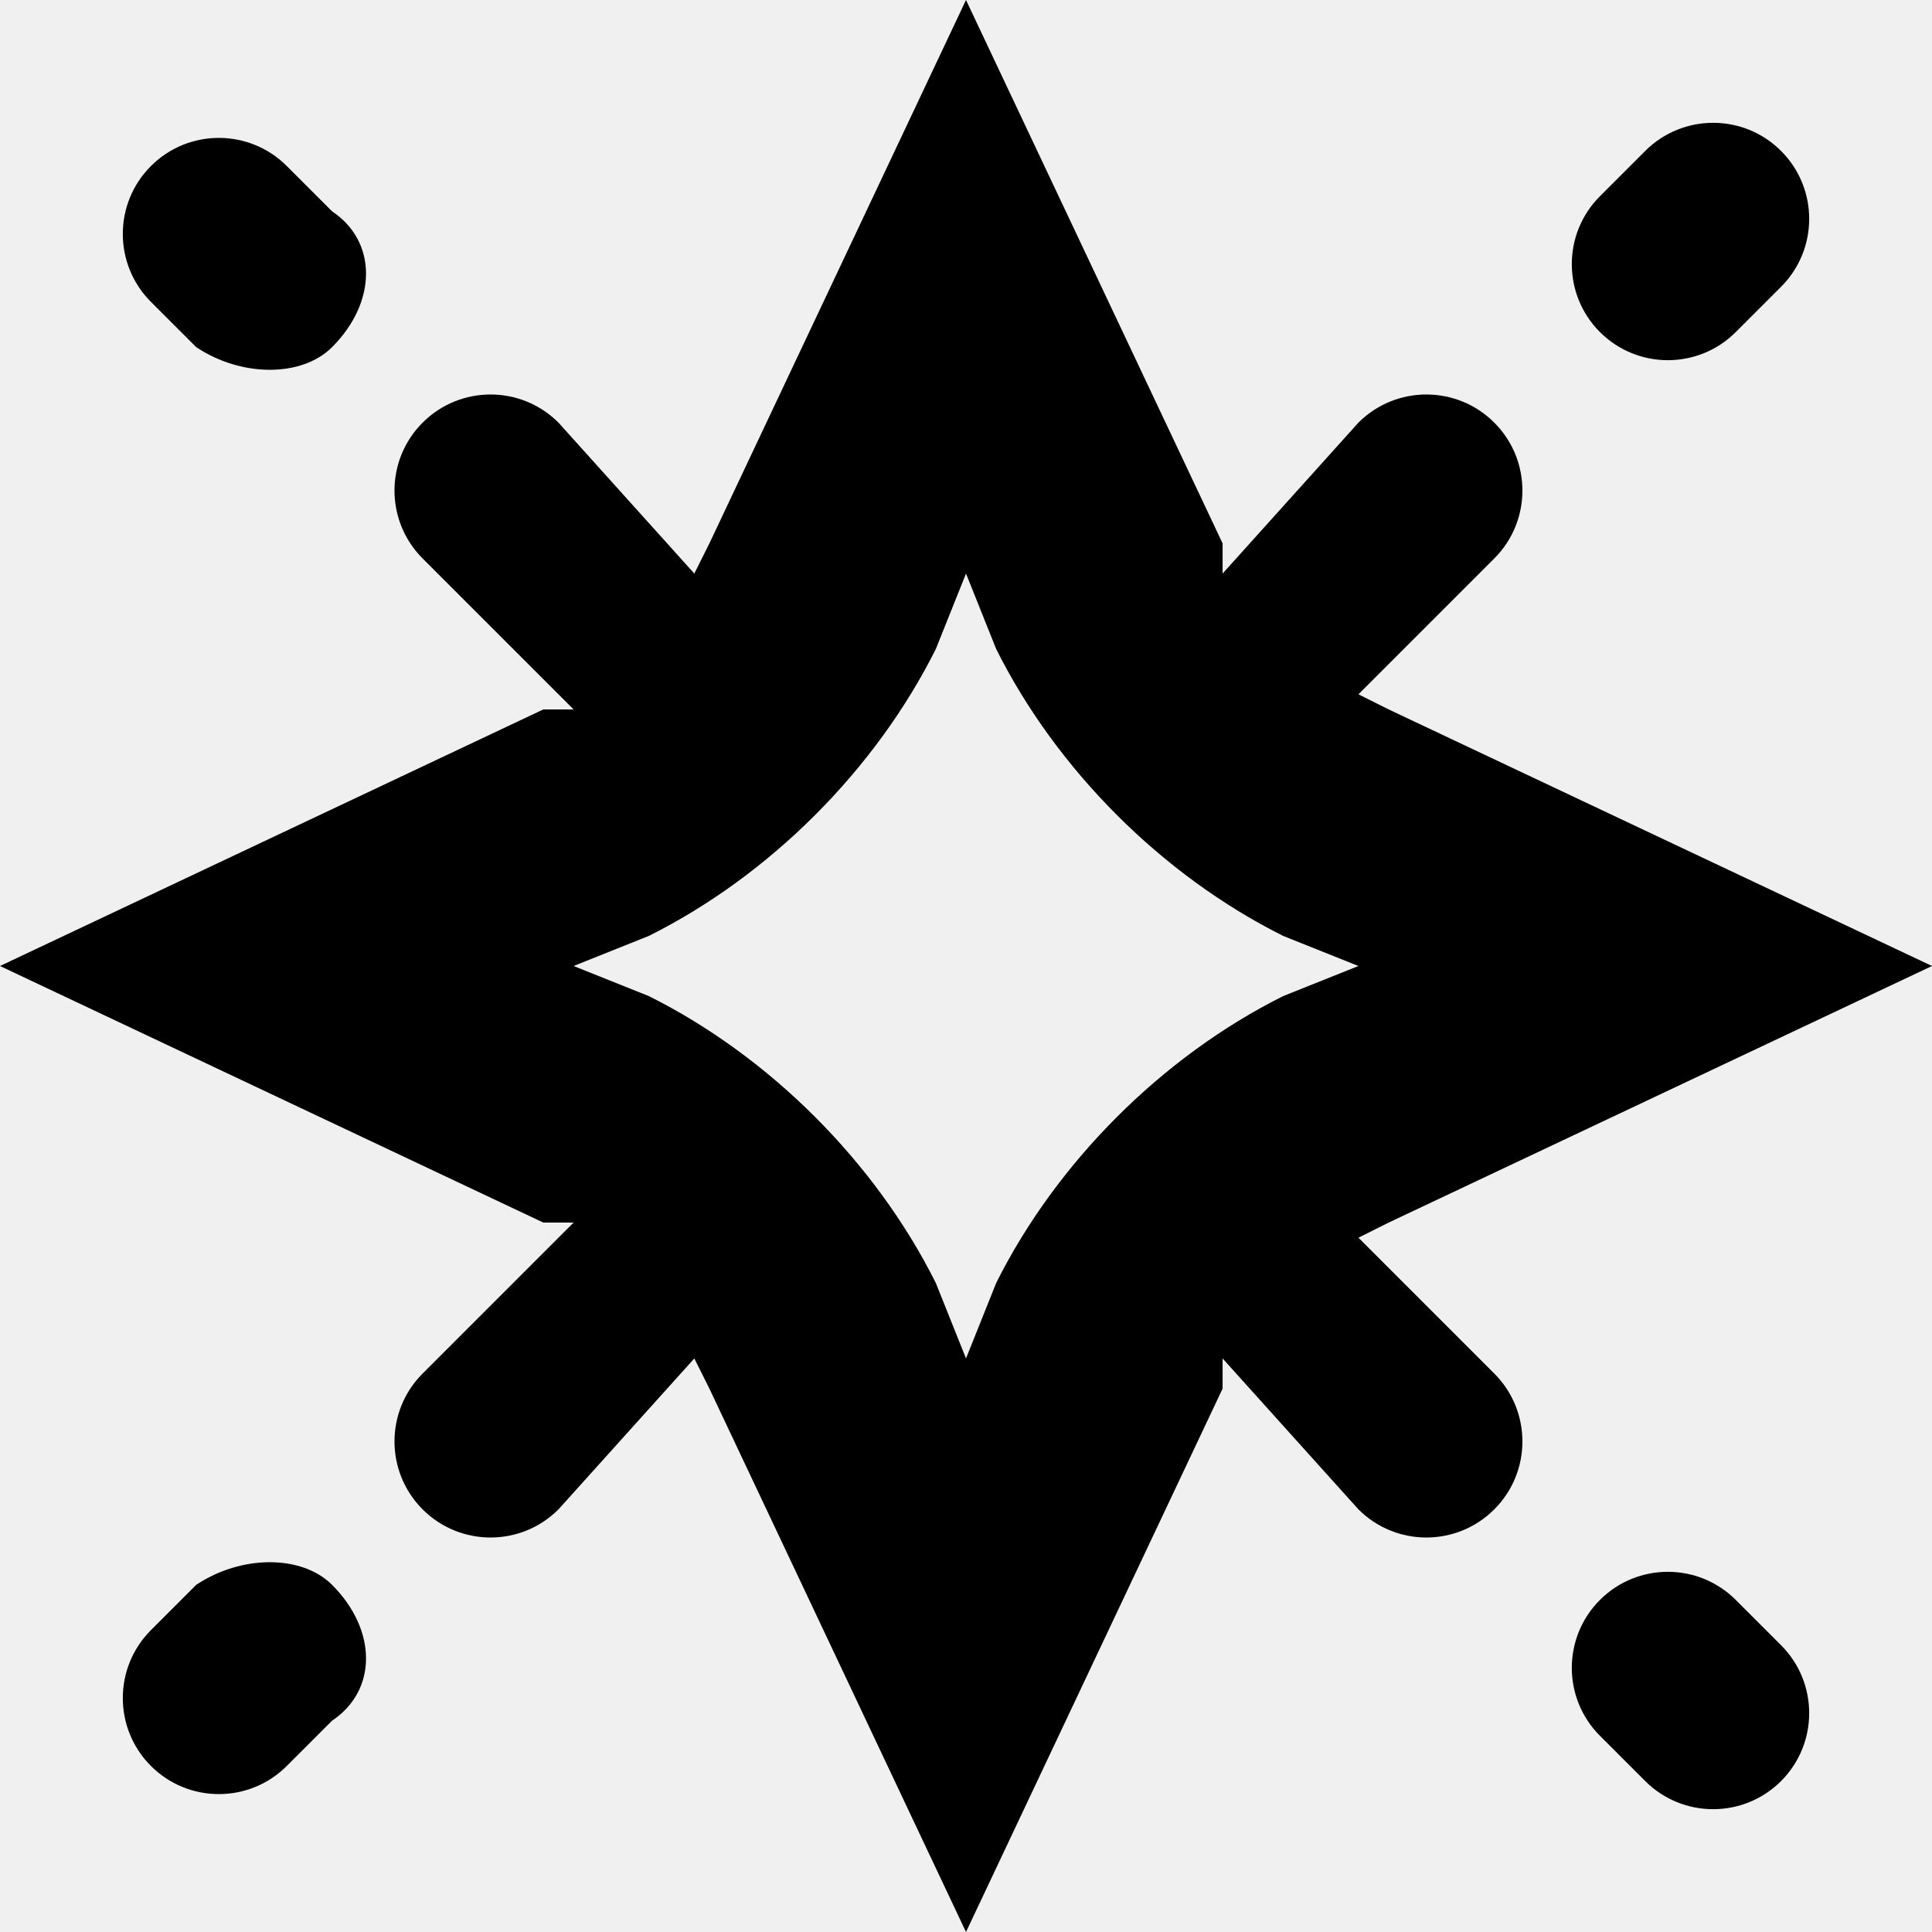
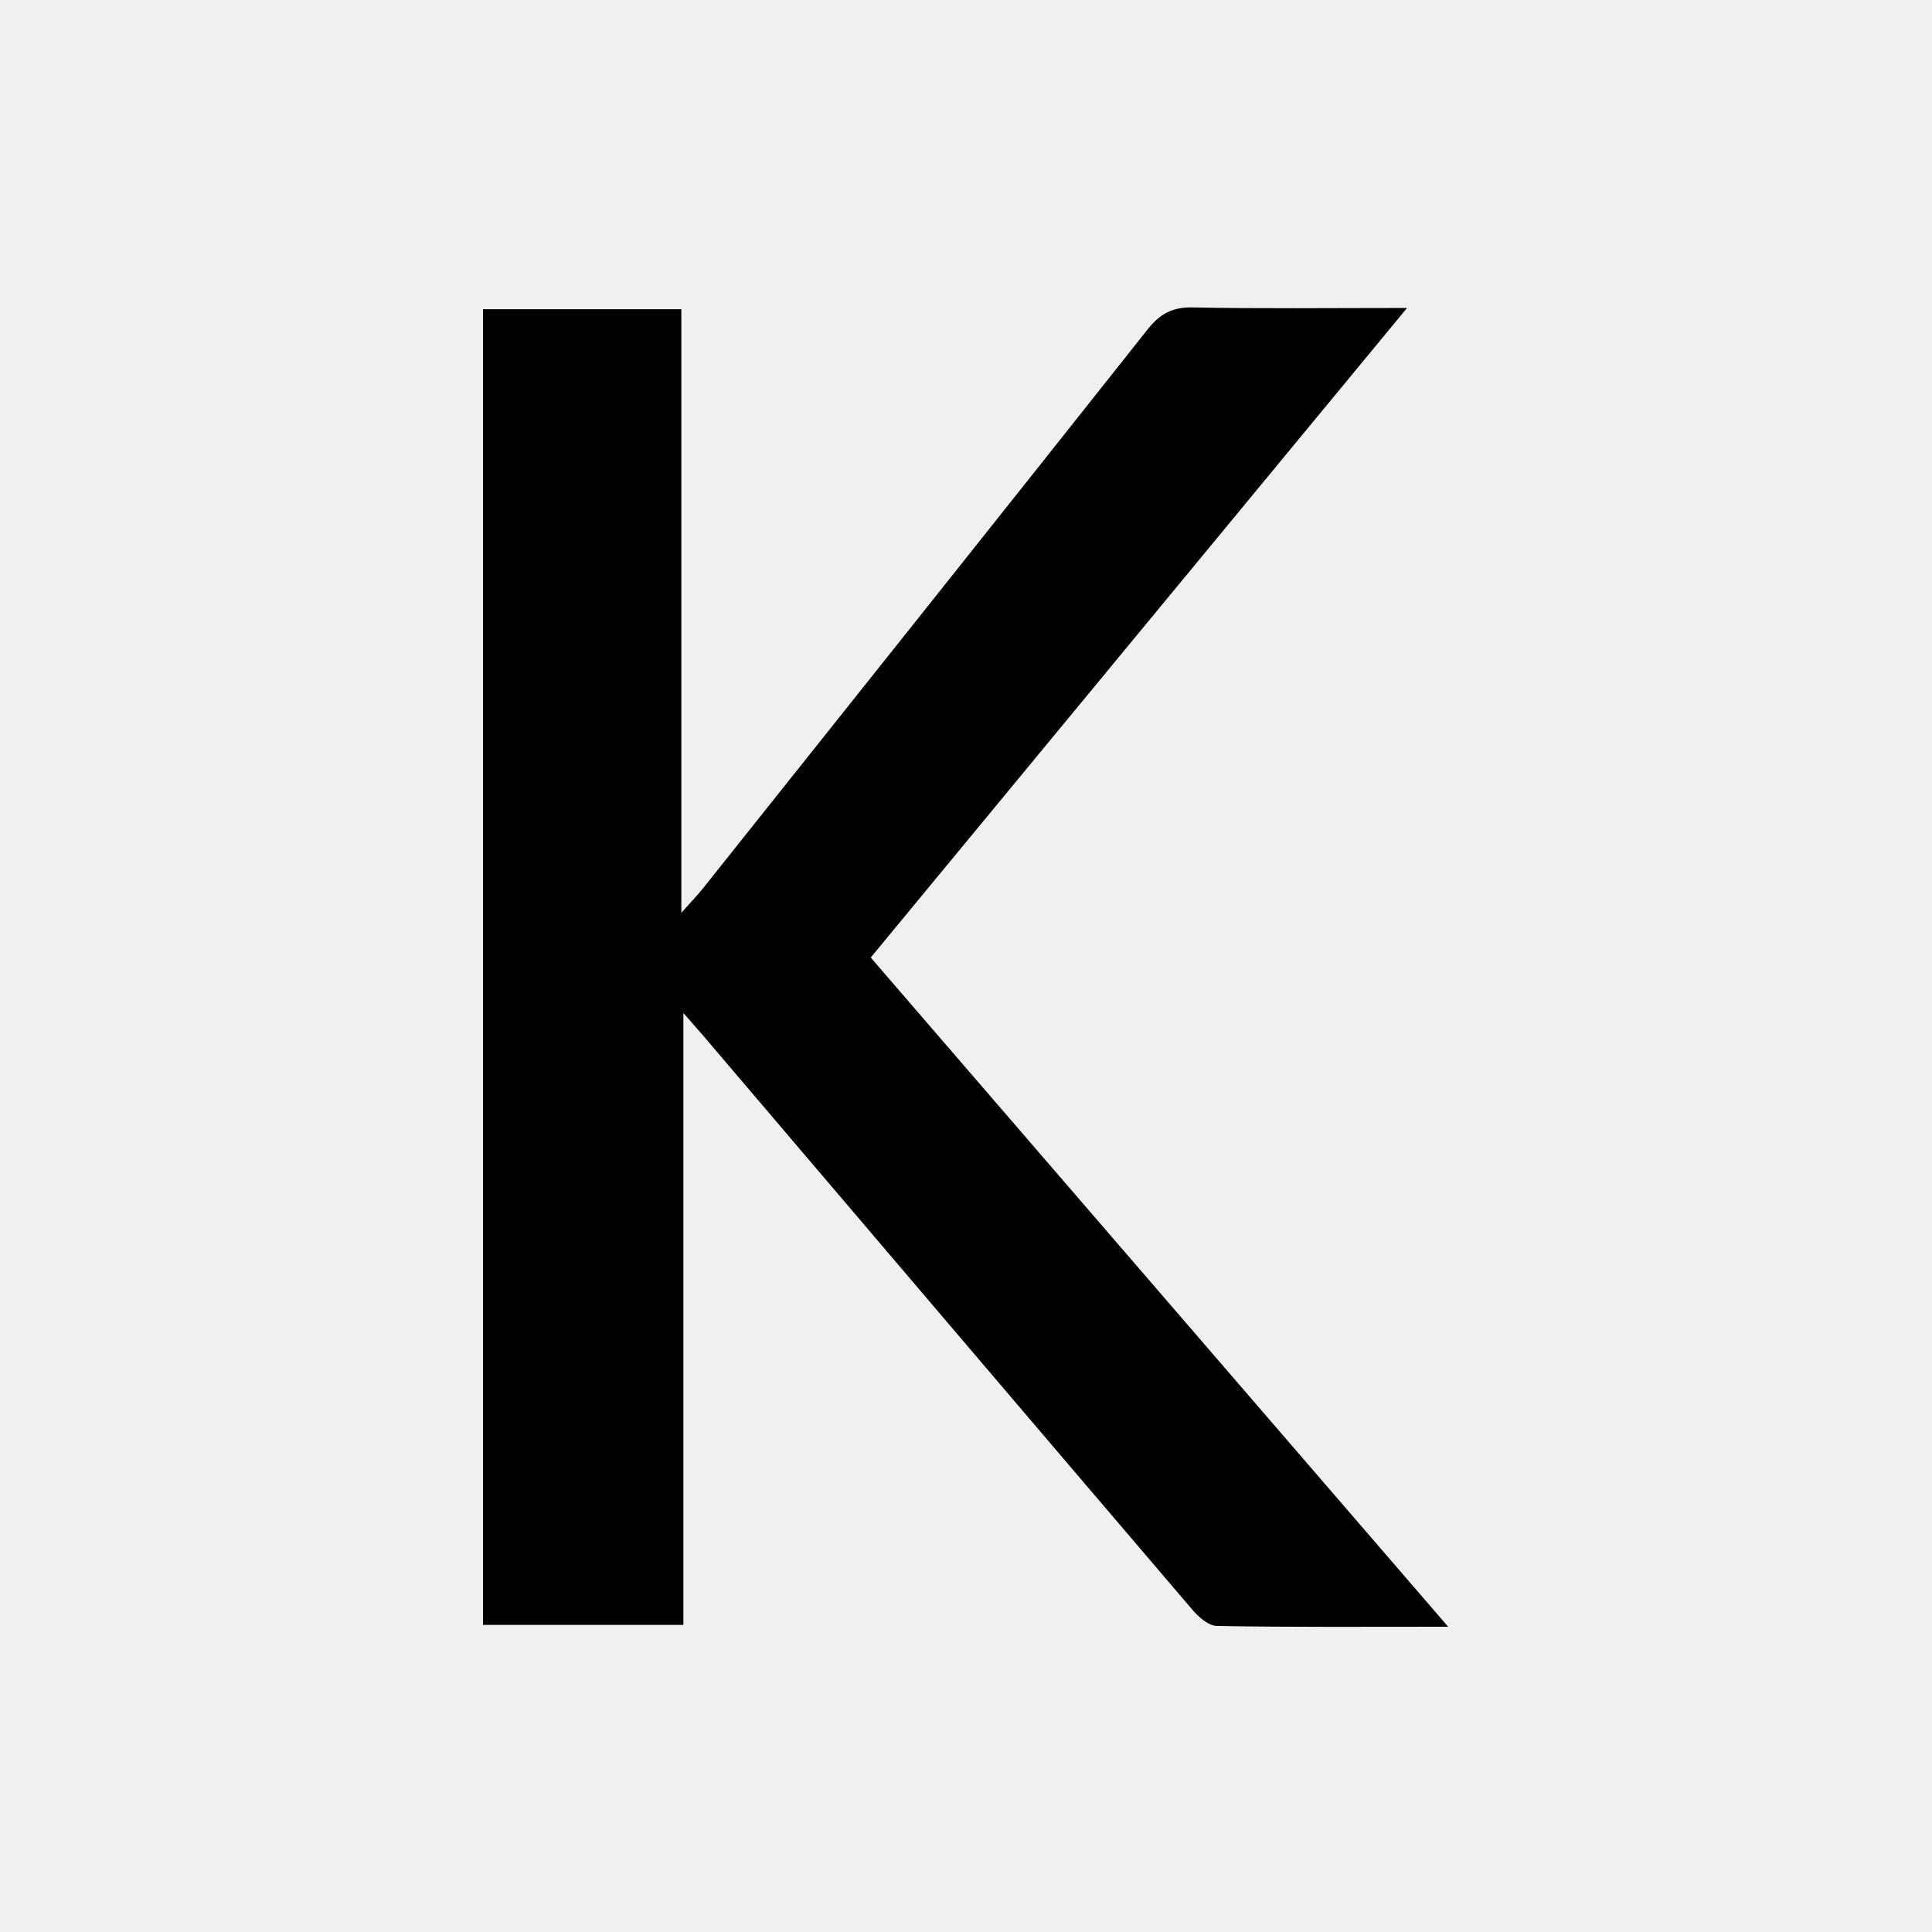
- <svg xmlns="http://www.w3.org/2000/svg" viewBox="0 0 128 128">
-   <path fill-rule="evenodd" d="M81 36 64 0 47 36l-1 2-9-10a6 6 0 0 0-9 9l10 10h-2L0 64l36 17h2L28 91a6 6 0 1 0 9 9l9-10 1 2 17 36 17-36v-2l9 10a6 6 0 1 0 9-9l-9-9 2-1 36-17-36-17-2-1 9-9a6 6 0 1 0-9-9l-9 10v-2Zm-17 2-2 5c-4 8-11 15-19 19l-5 2 5 2c8 4 15 11 19 19l2 5 2-5c4-8 11-15 19-19l5-2-5-2c-8-4-15-11-19-19l-2-5Z" clip-rule="evenodd" />
-   <path d="M118 19a6 6 0 0 0-9-9l-3 3a6 6 0 1 0 9 9l3-3Zm-96 4c-2 2-6 2-9 0l-3-3a6 6 0 1 1 9-9l3 3c3 2 3 6 0 9Zm0 82c-2-2-6-2-9 0l-3 3a6 6 0 1 0 9 9l3-3c3-2 3-6 0-9Zm96 4a6 6 0 0 1-9 9l-3-3a6 6 0 1 1 9-9l3 3Z" />
-   <style>path{fill:#000}@media (prefers-color-scheme:dark){path{fill:#fff}}</style>
+ <svg xmlns="http://www.w3.org/2000/svg" viewBox="0 0 32 32">
+   <style>
+ 	path {
+ 		fill: #000000;
+ 	}
+ 	@media (prefers-color-scheme: dark) {
+ 		path {
+ 			fill: #ffffff;
+ 		}
+ 	}
+ 	</style>
+   <path d="M23.986,26.944 C22.626,26.944 21.39,26.953 20.156,26.931 C20.016,26.929 19.85,26.78 19.745,26.657 C17.045,23.496 14.352,20.33 11.657,17.165 C11.57,17.063 11.48,16.963 11.319,16.779 L11.319,26.913 L8,26.913 L8,5.122 L11.285,5.122 L11.285,15.119 C11.464,14.917 11.563,14.816 11.65,14.706 C14.105,11.626 16.56,8.546 19.006,5.459 C19.21,5.201 19.414,5.085 19.752,5.092 C20.894,5.115 22.036,5.101 23.305,5.101 C20.308,8.73 17.371,12.288 14.422,15.86 C17.596,19.539 20.751,23.195 23.986,26.944" fill="#000000" />
</svg>
